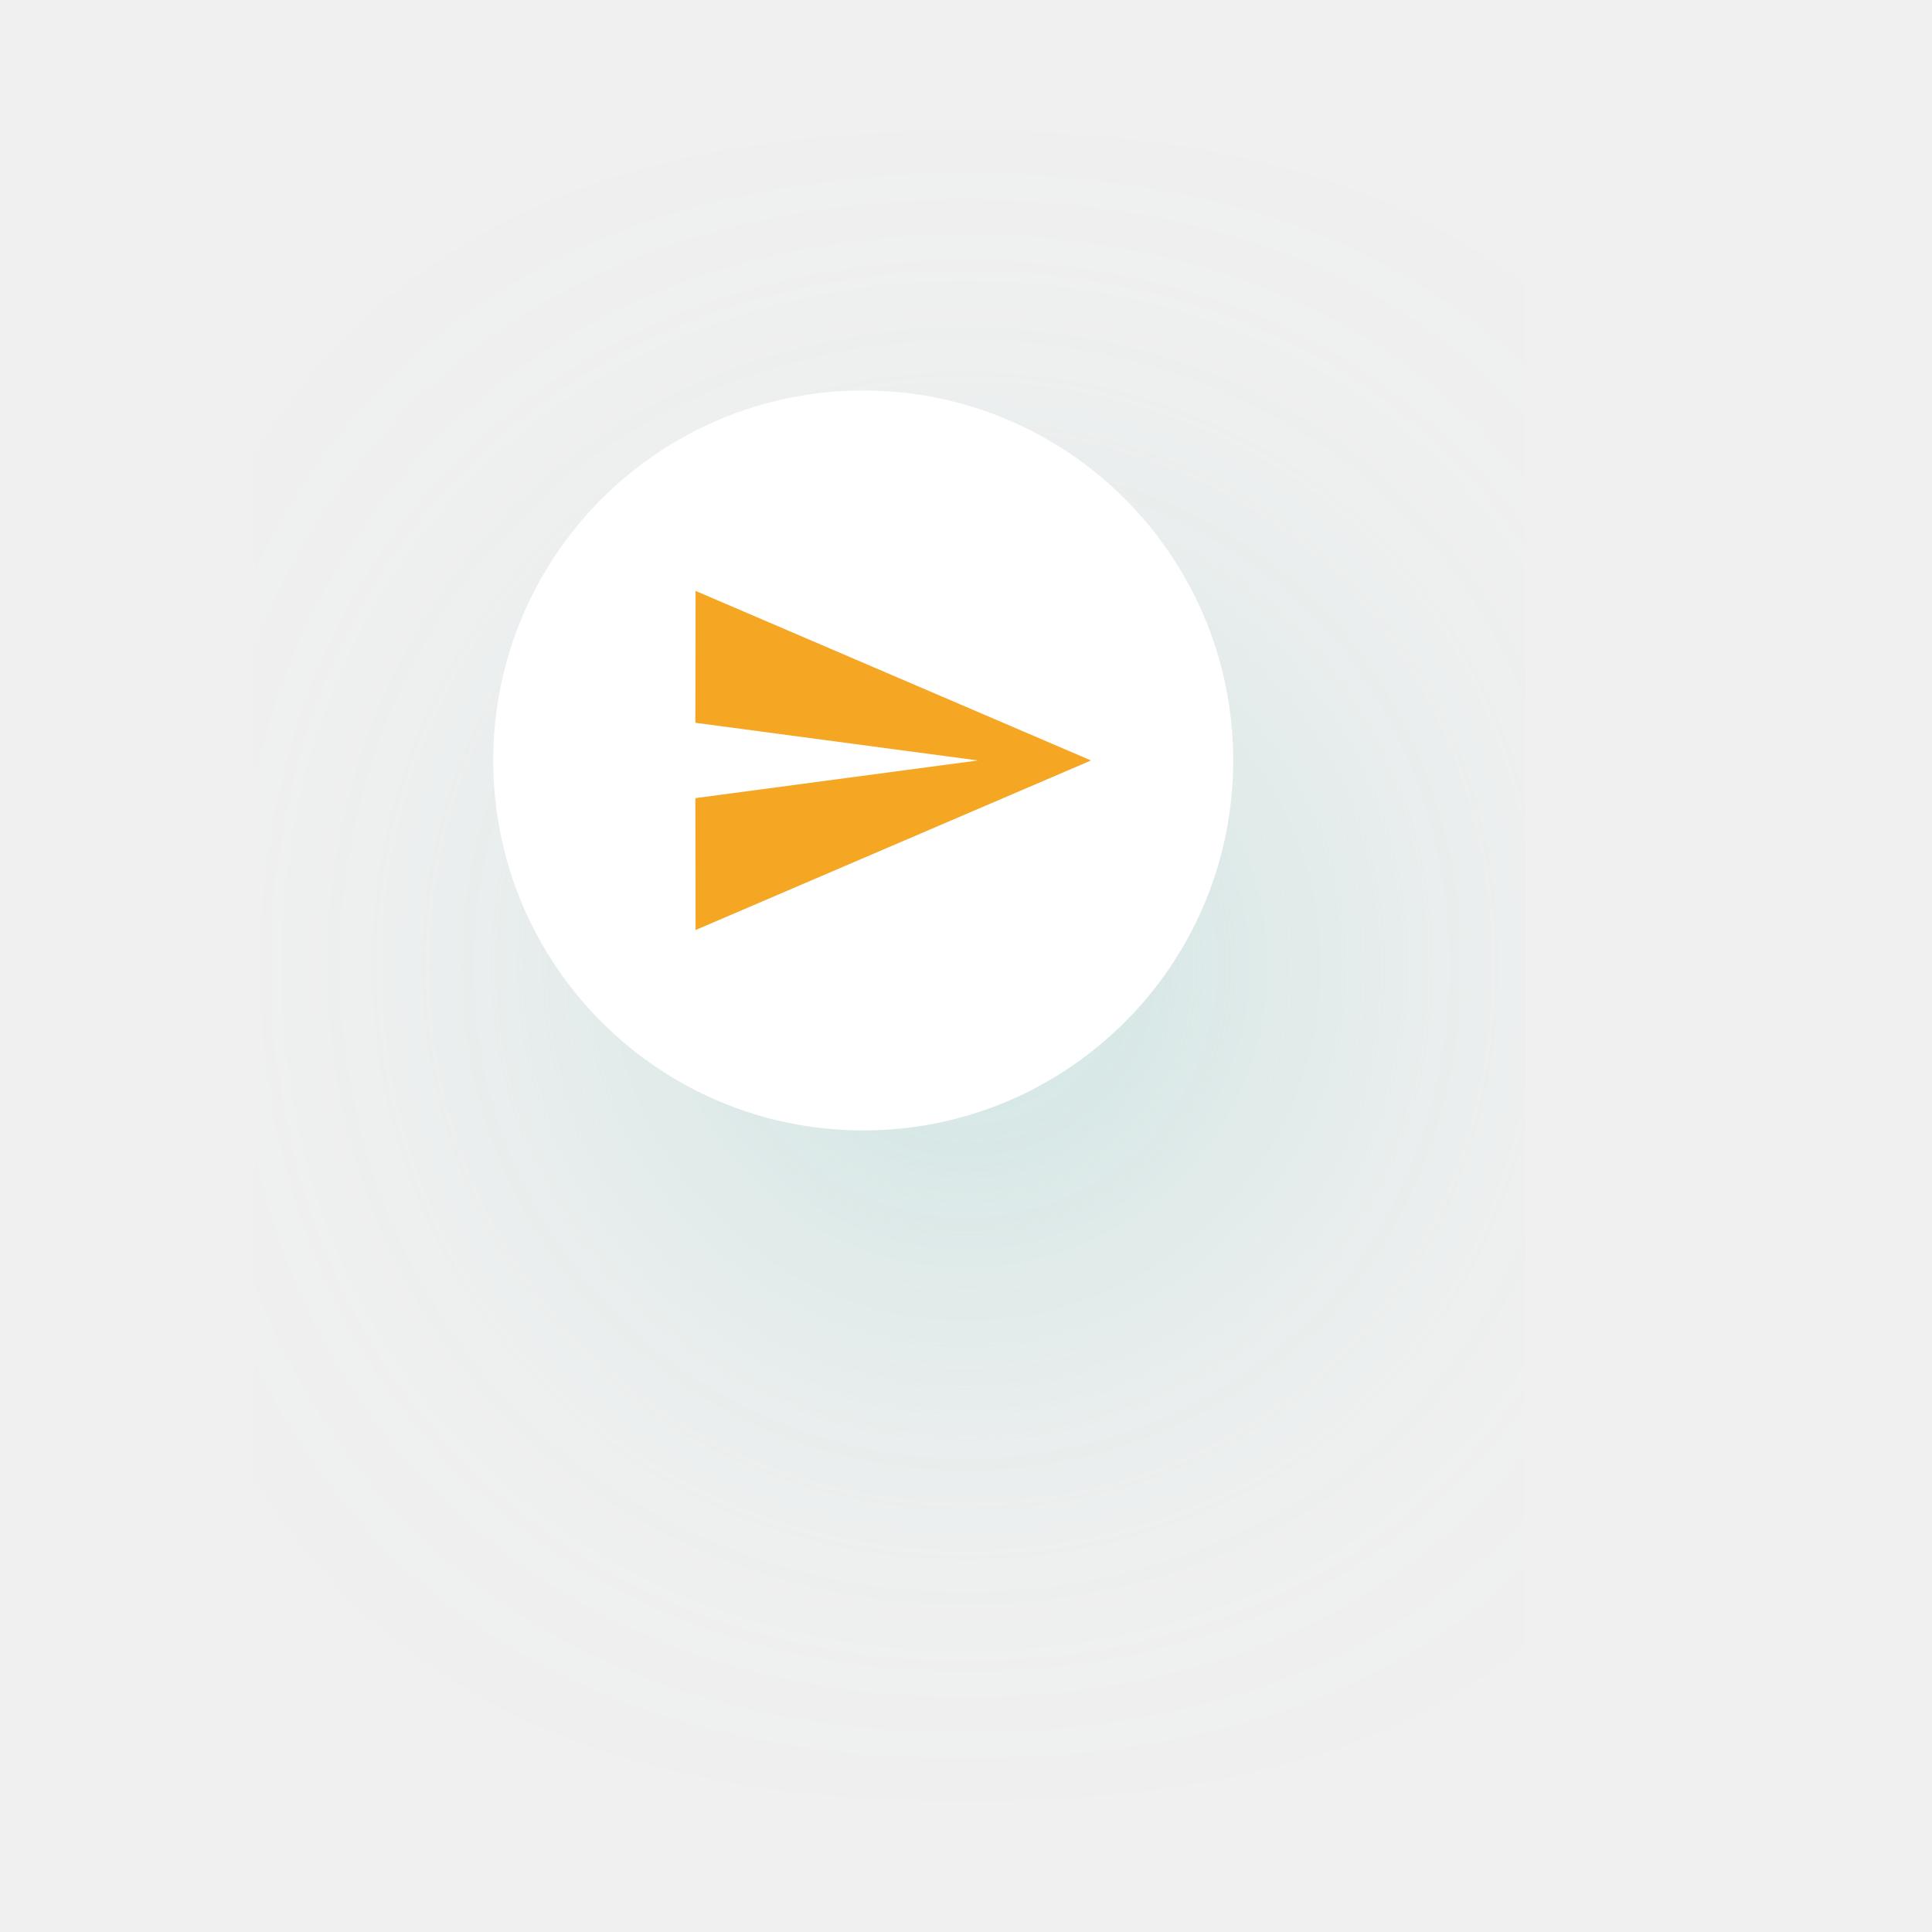
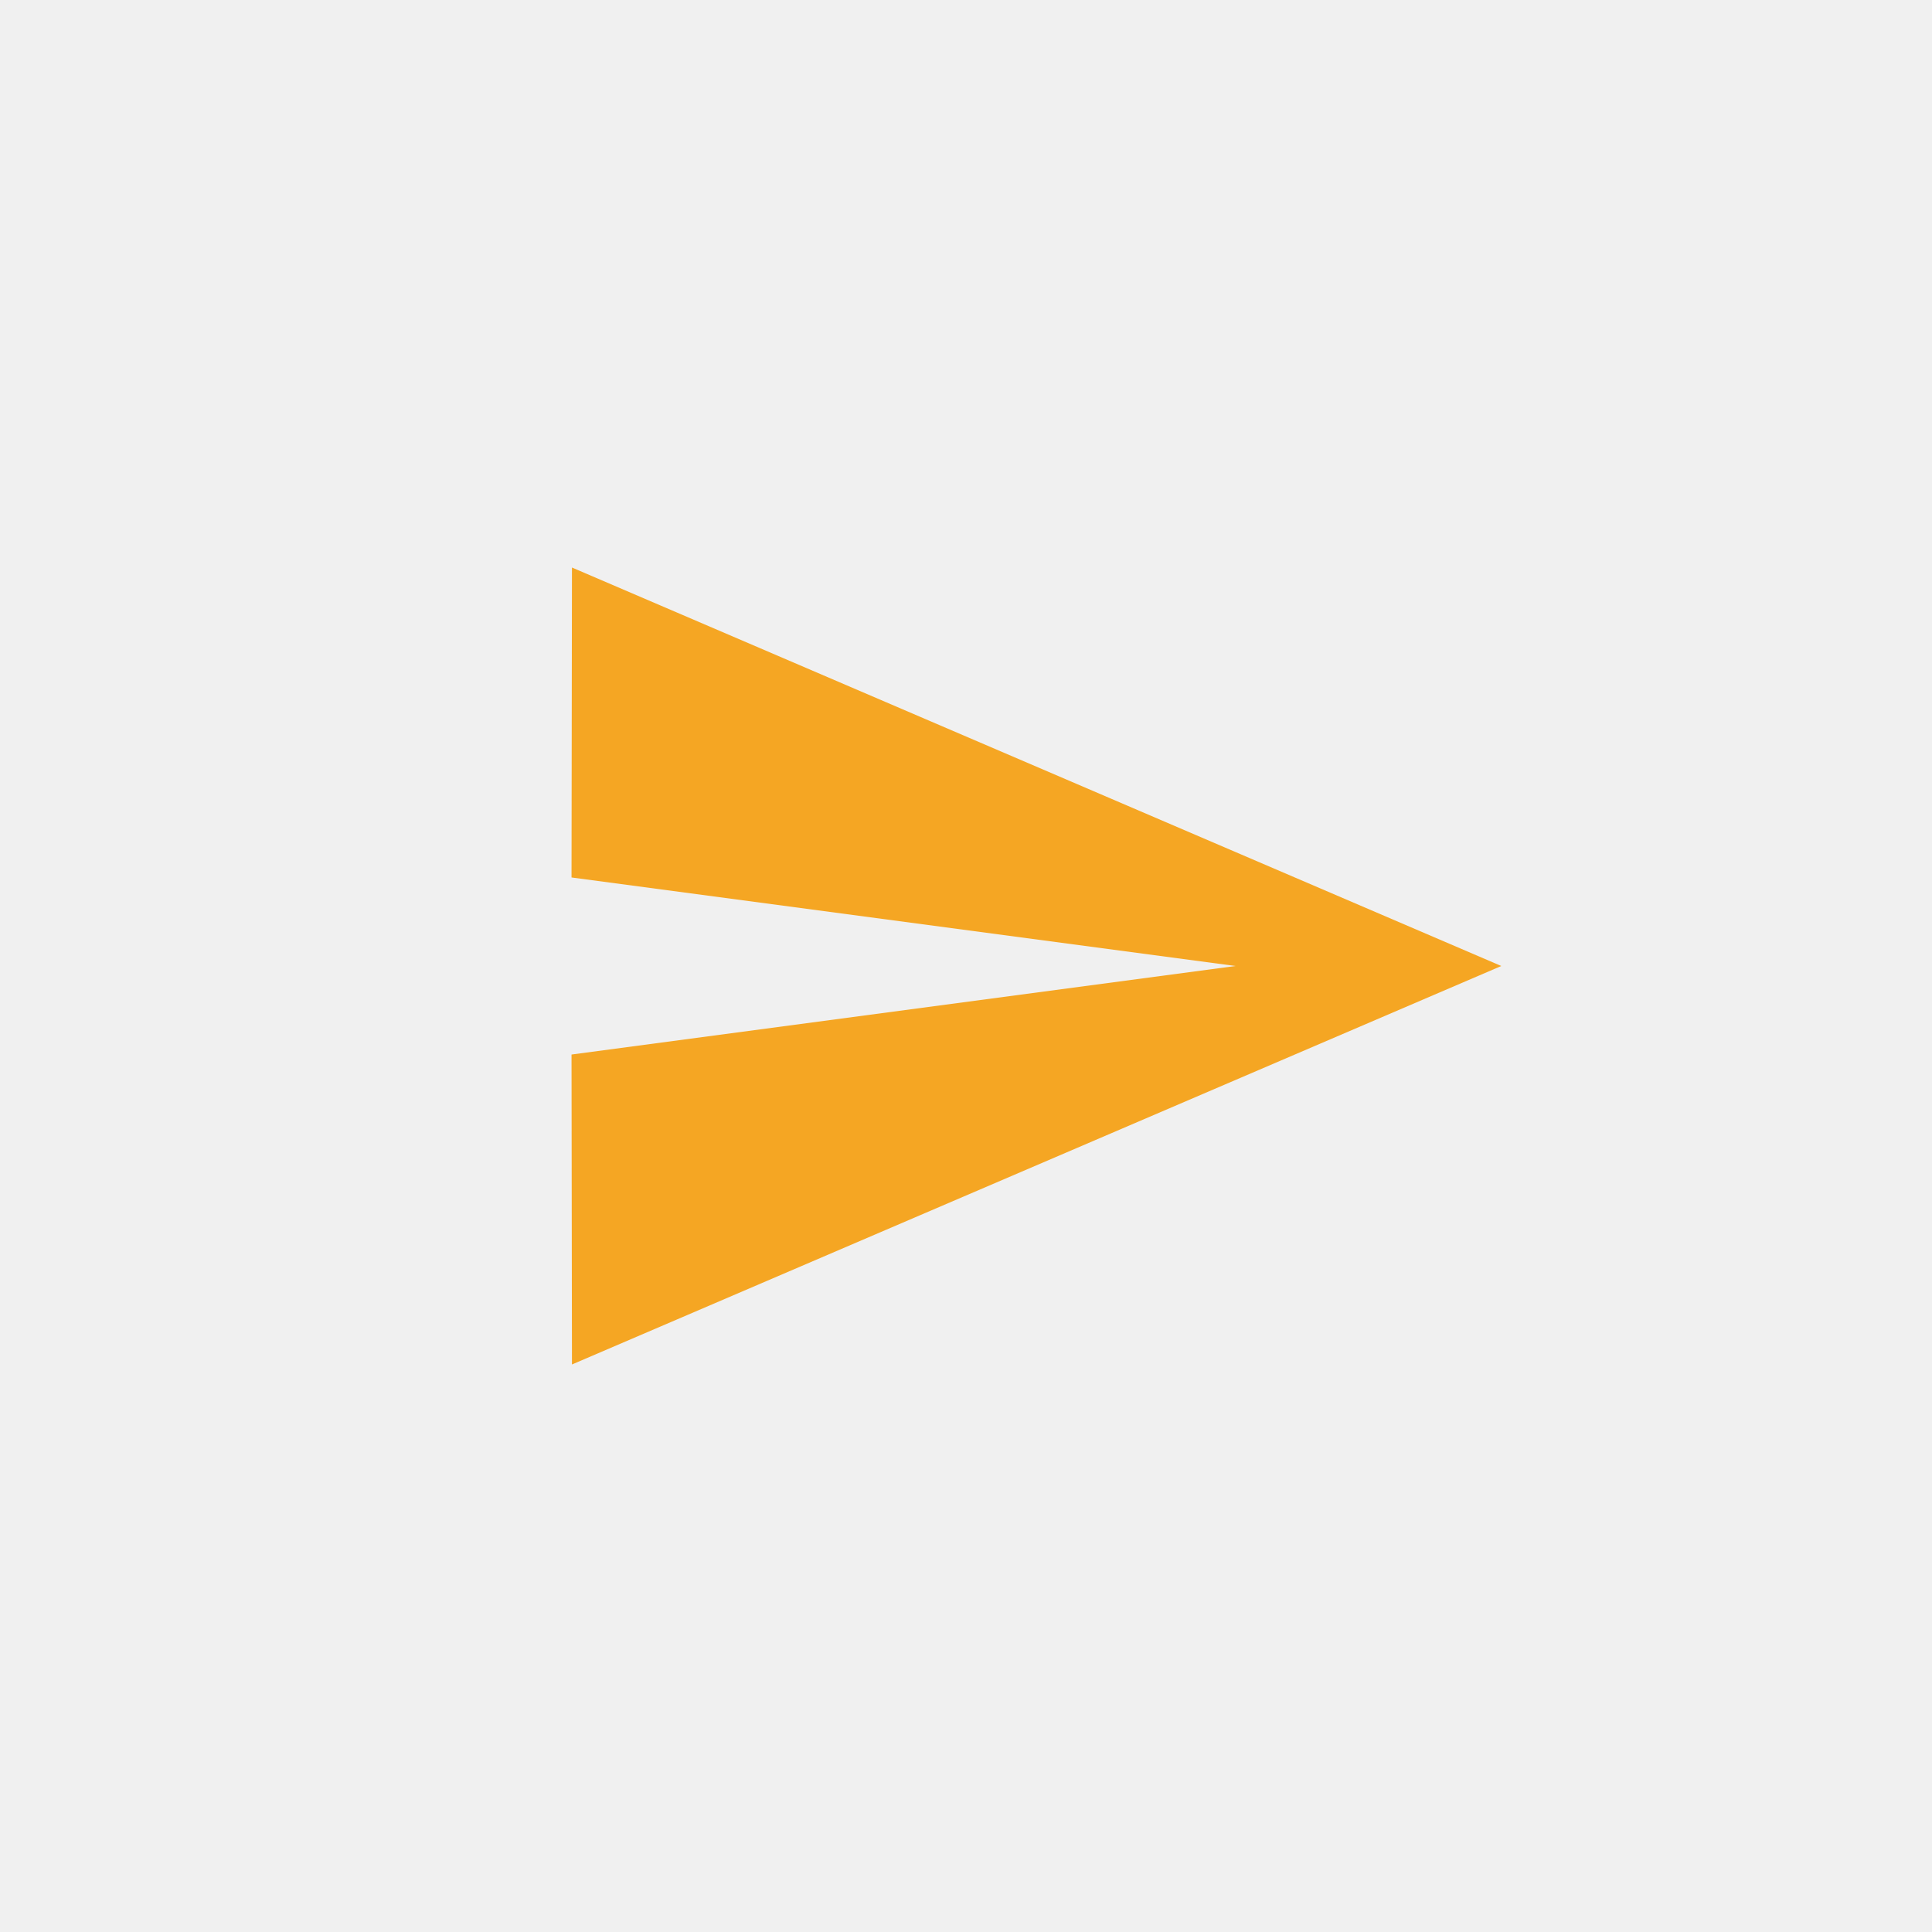
- <svg xmlns="http://www.w3.org/2000/svg" width="94px" height="94px" viewBox="0 0 94 94" version="1.1">
-   <defs>
-     <linearGradient x1="50%" y1="38.529%" x2="50%" y2="100%" id="linearGradient-1">
-       <stop stop-color="#000000" stop-opacity="0" offset="0%" />
-       <stop stop-color="#000000" stop-opacity="0.5" offset="100%" />
-     </linearGradient>
-     <filter x="-32.1%" y="-111.1%" width="171.4%" height="377.8%" filterUnits="objectBoundingBox" id="filter-2">
-       <feOffset dx="5" dy="10" in="SourceAlpha" result="shadowOffsetOuter1" />
-       <feGaussianBlur stdDeviation="15" in="shadowOffsetOuter1" result="shadowBlurOuter1" />
-       <feColorMatrix values="0 0 0 0 0.431   0 0 0 0 0.71   0 0 0 0 0.678  0 0 0 0.5 0" type="matrix" in="shadowBlurOuter1" result="shadowMatrixOuter1" />
-       <feMerge>
-         <feMergeNode in="shadowMatrixOuter1" />
-         <feMergeNode in="SourceGraphic" />
-       </feMerge>
-     </filter>
-   </defs>
-   <g id="WEB" stroke="none" stroke-width="1" fill="none" fill-rule="evenodd">
-     <g id="Detalle_recurso_INTERACTIVO_1280" transform="translate(-1065, -677)">
-       <g id="RRSS" transform="translate(902, 696)">
-         <g id="botones-RRSS" filter="url(#filter-2)" transform="translate(83, 0)">
-           <g id="MAIL" transform="translate(104, 0)">
-             <circle id="circulo-2" fill="#FFFFFF" fill-rule="nonzero" cx="18" cy="18" r="18" />
-             <g id="ic_send" transform="translate(9, 9)" fill="#F5A623">
-               <g id="Icon-24px">
-                 <polygon id="Shape" points="0.843 17.25 20.083 9 0.843 0.75 0.833 7.167 14.583 9 0.833 10.833" />
-               </g>
-             </g>
-           </g>
-         </g>
-       </g>
-     </g>
-   </g>
+ <svg xmlns="http://www.w3.org/2000/svg" height="40" viewBox="0 0 40 40" width="40">
+   <path d="m11.842 28.25 19.241-8.25-19.241-8.25-.009 6.417 13.75 1.833-13.75 1.833z" fill="#f5a623" fill-rule="evenodd" />
</svg>
